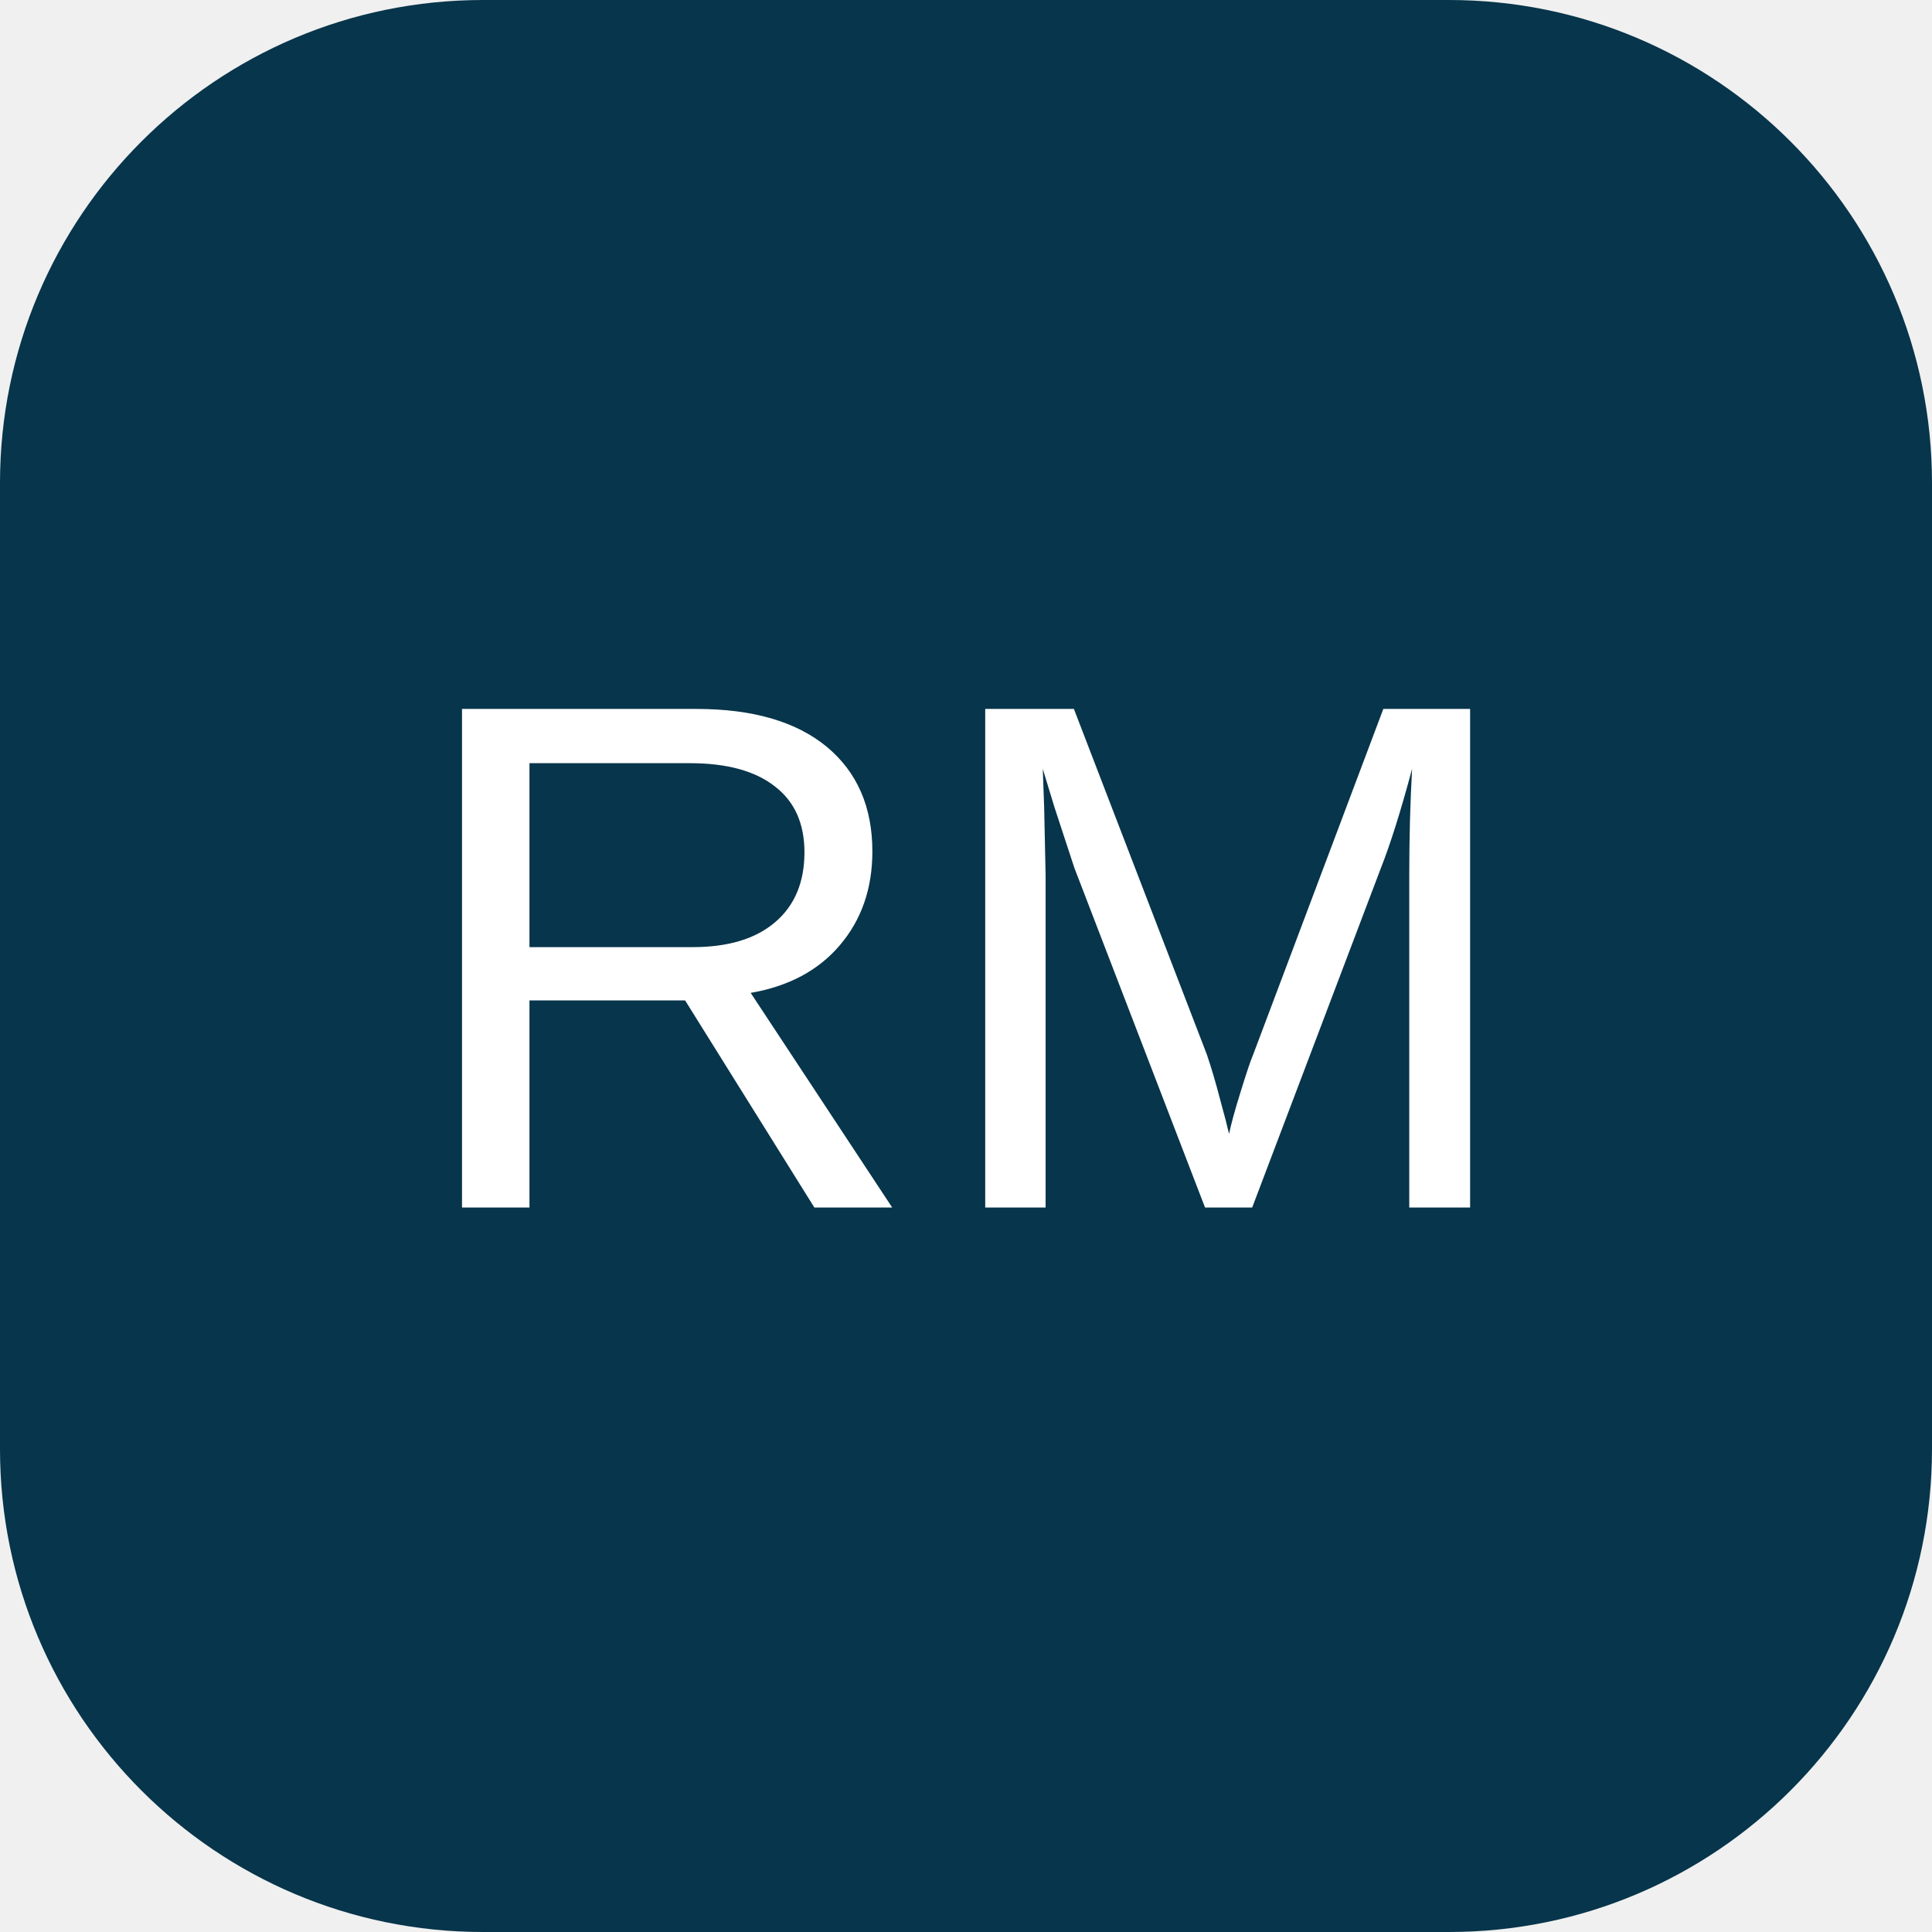
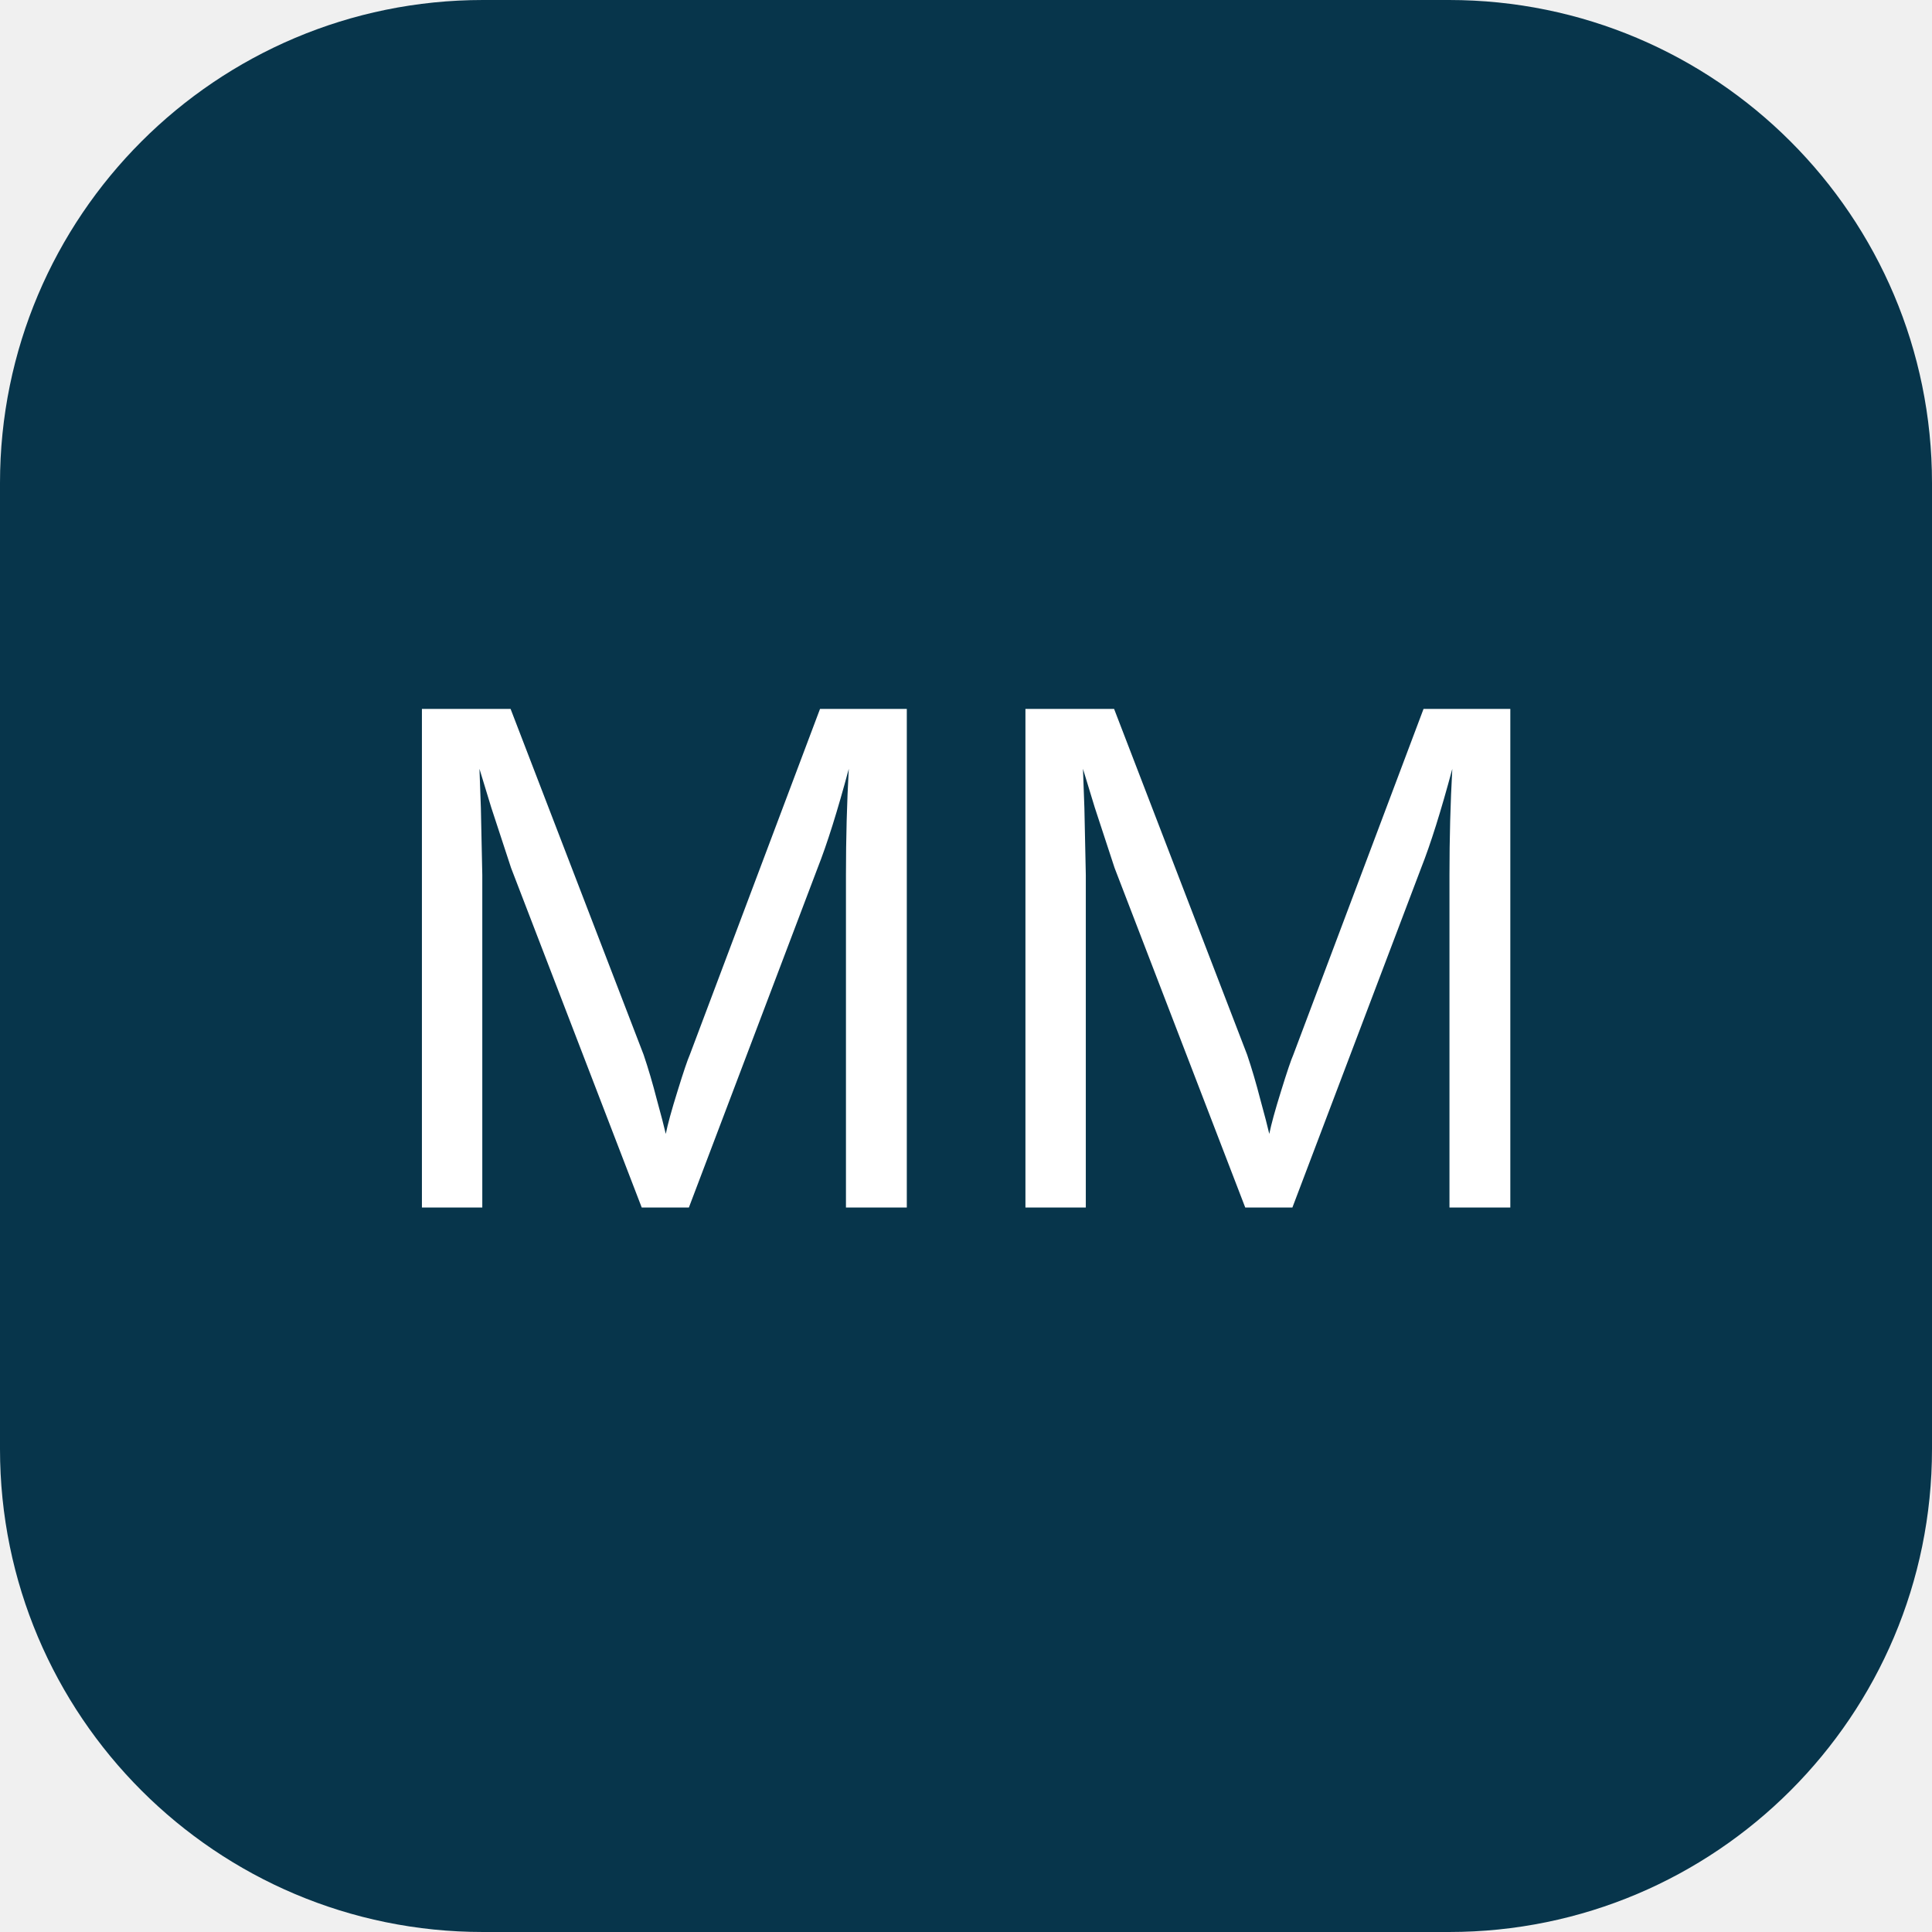
<svg xmlns="http://www.w3.org/2000/svg" viewBox="0 0 64 64">
  <rect width="64" height="64" rx="16" fill="#07354b" />
-   <text x="32" y="40" text-anchor="middle" fill="white" font-family="Arial" font-size="24">RM</text>
+   <text x="32" y="40" text-anchor="middle" fill="white" font-family="Arial" font-size="24">MM</text>
</svg>
